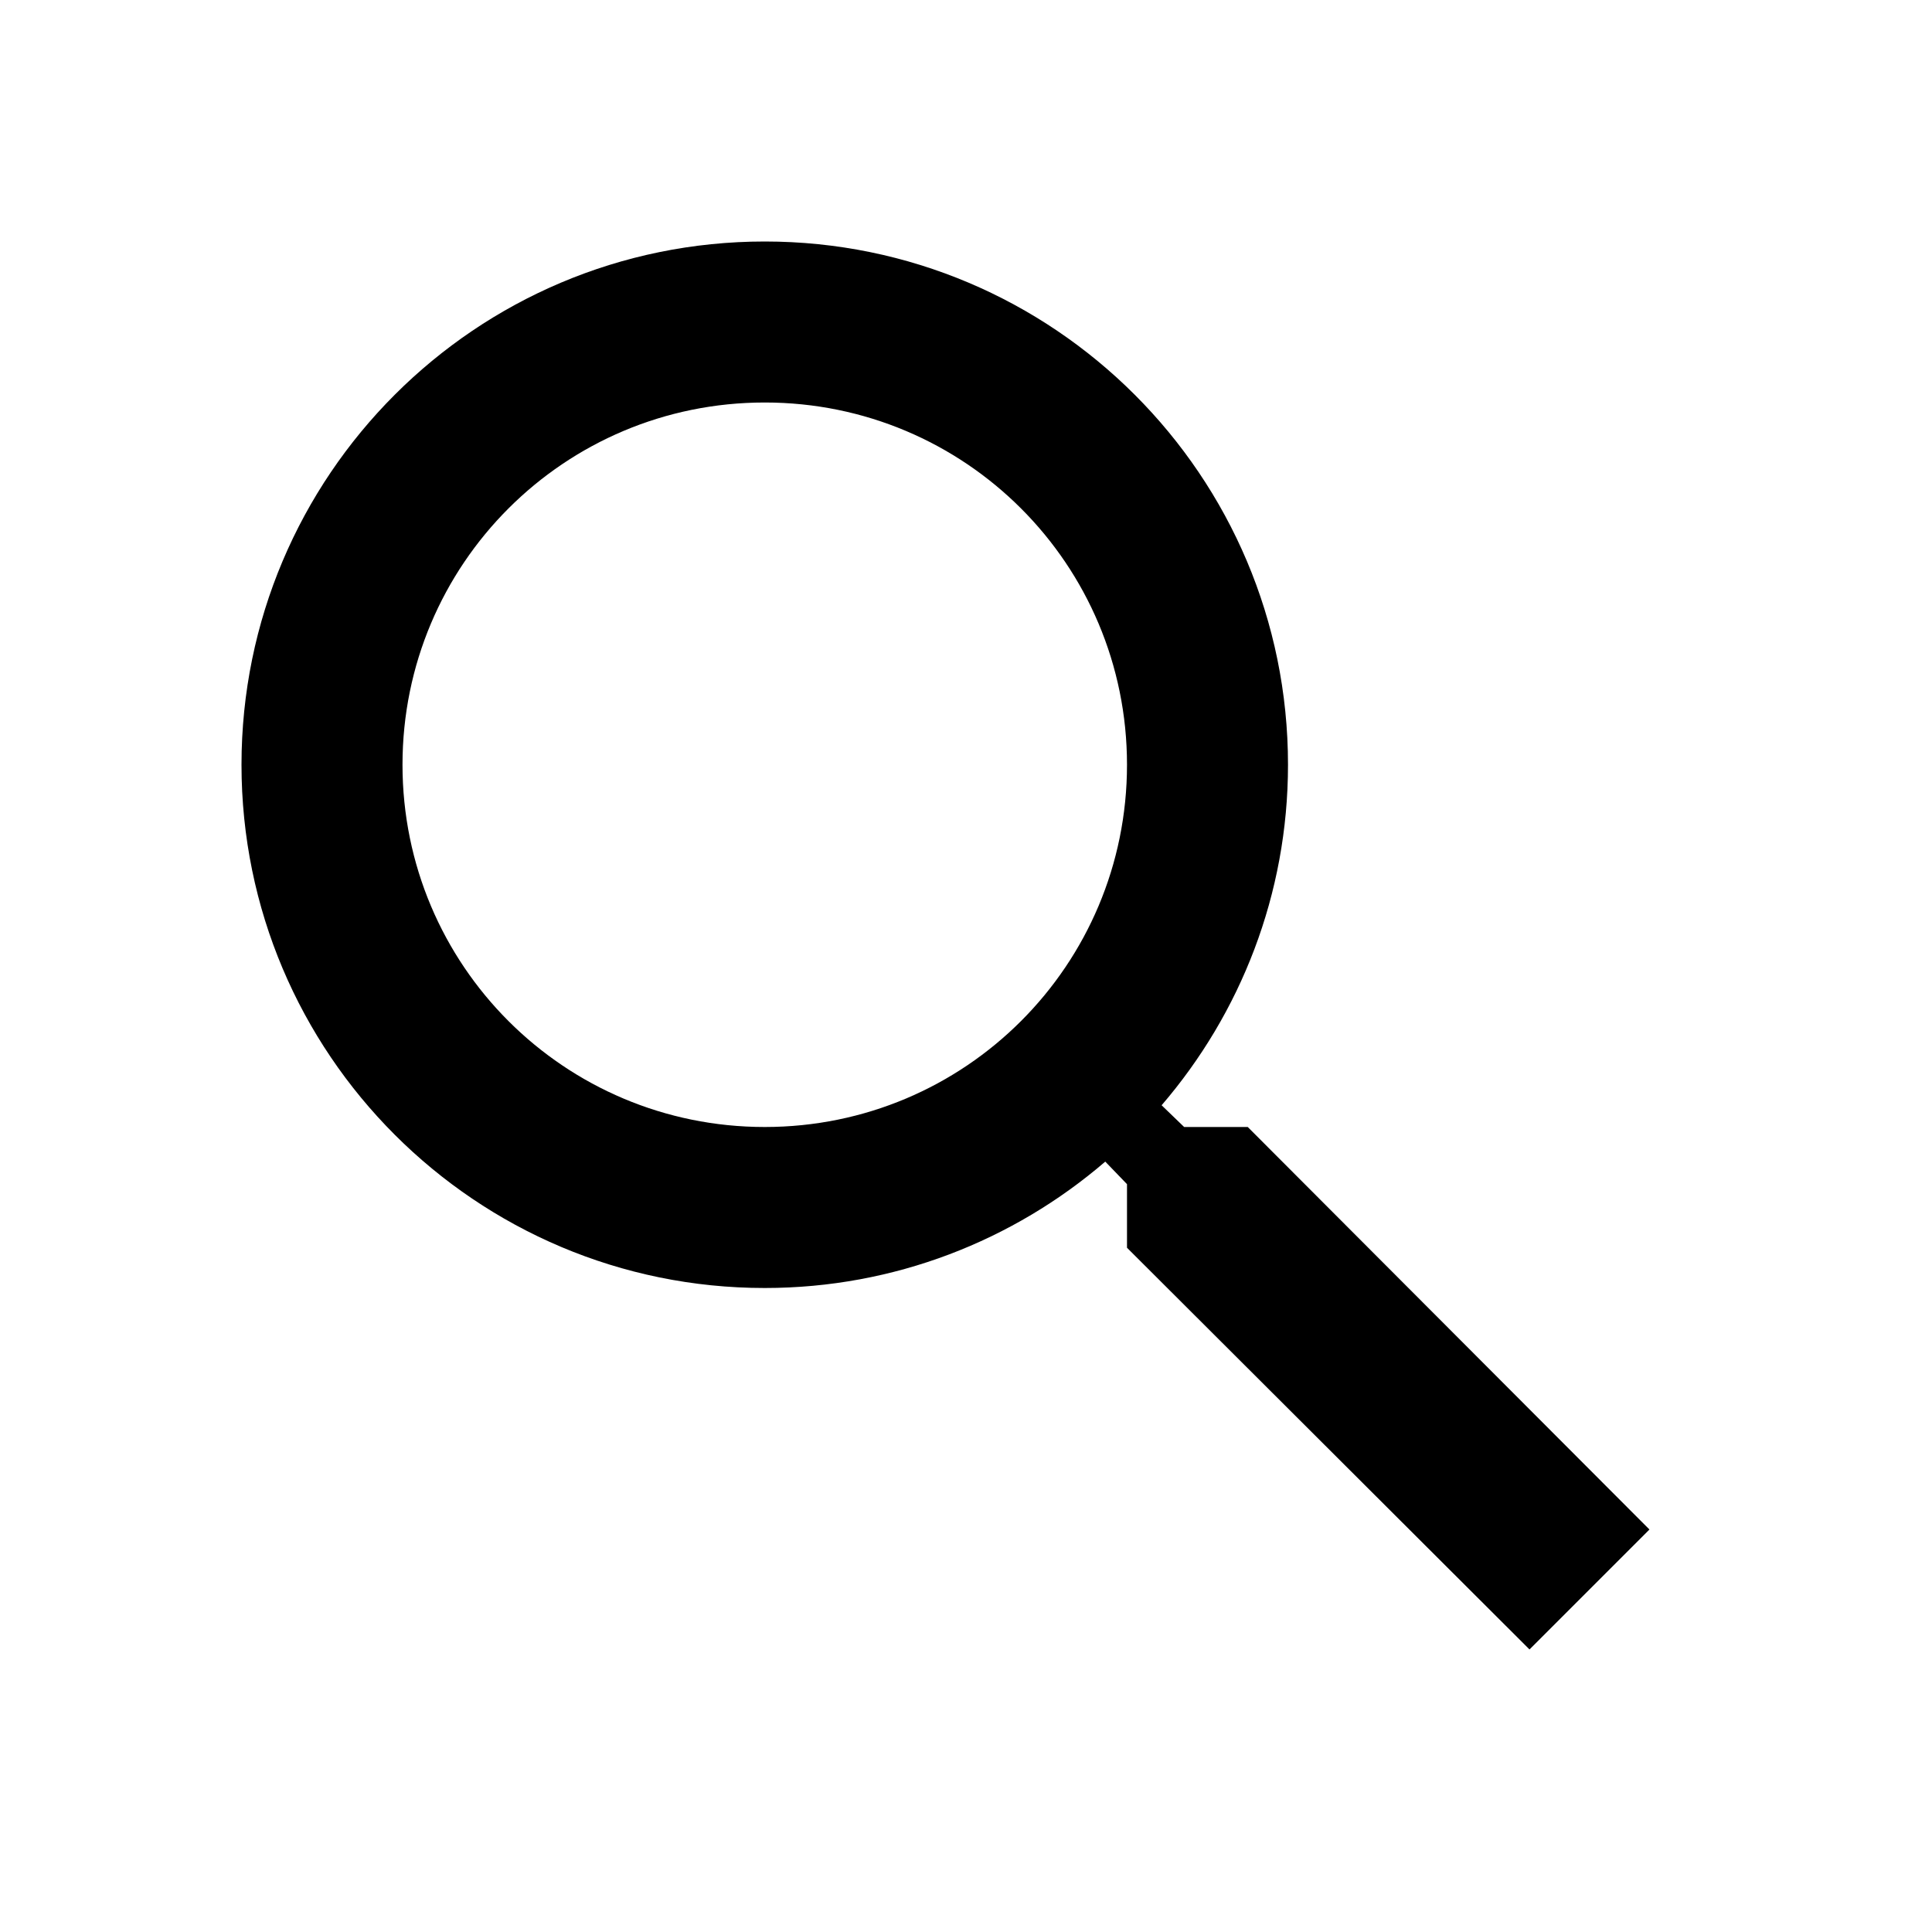
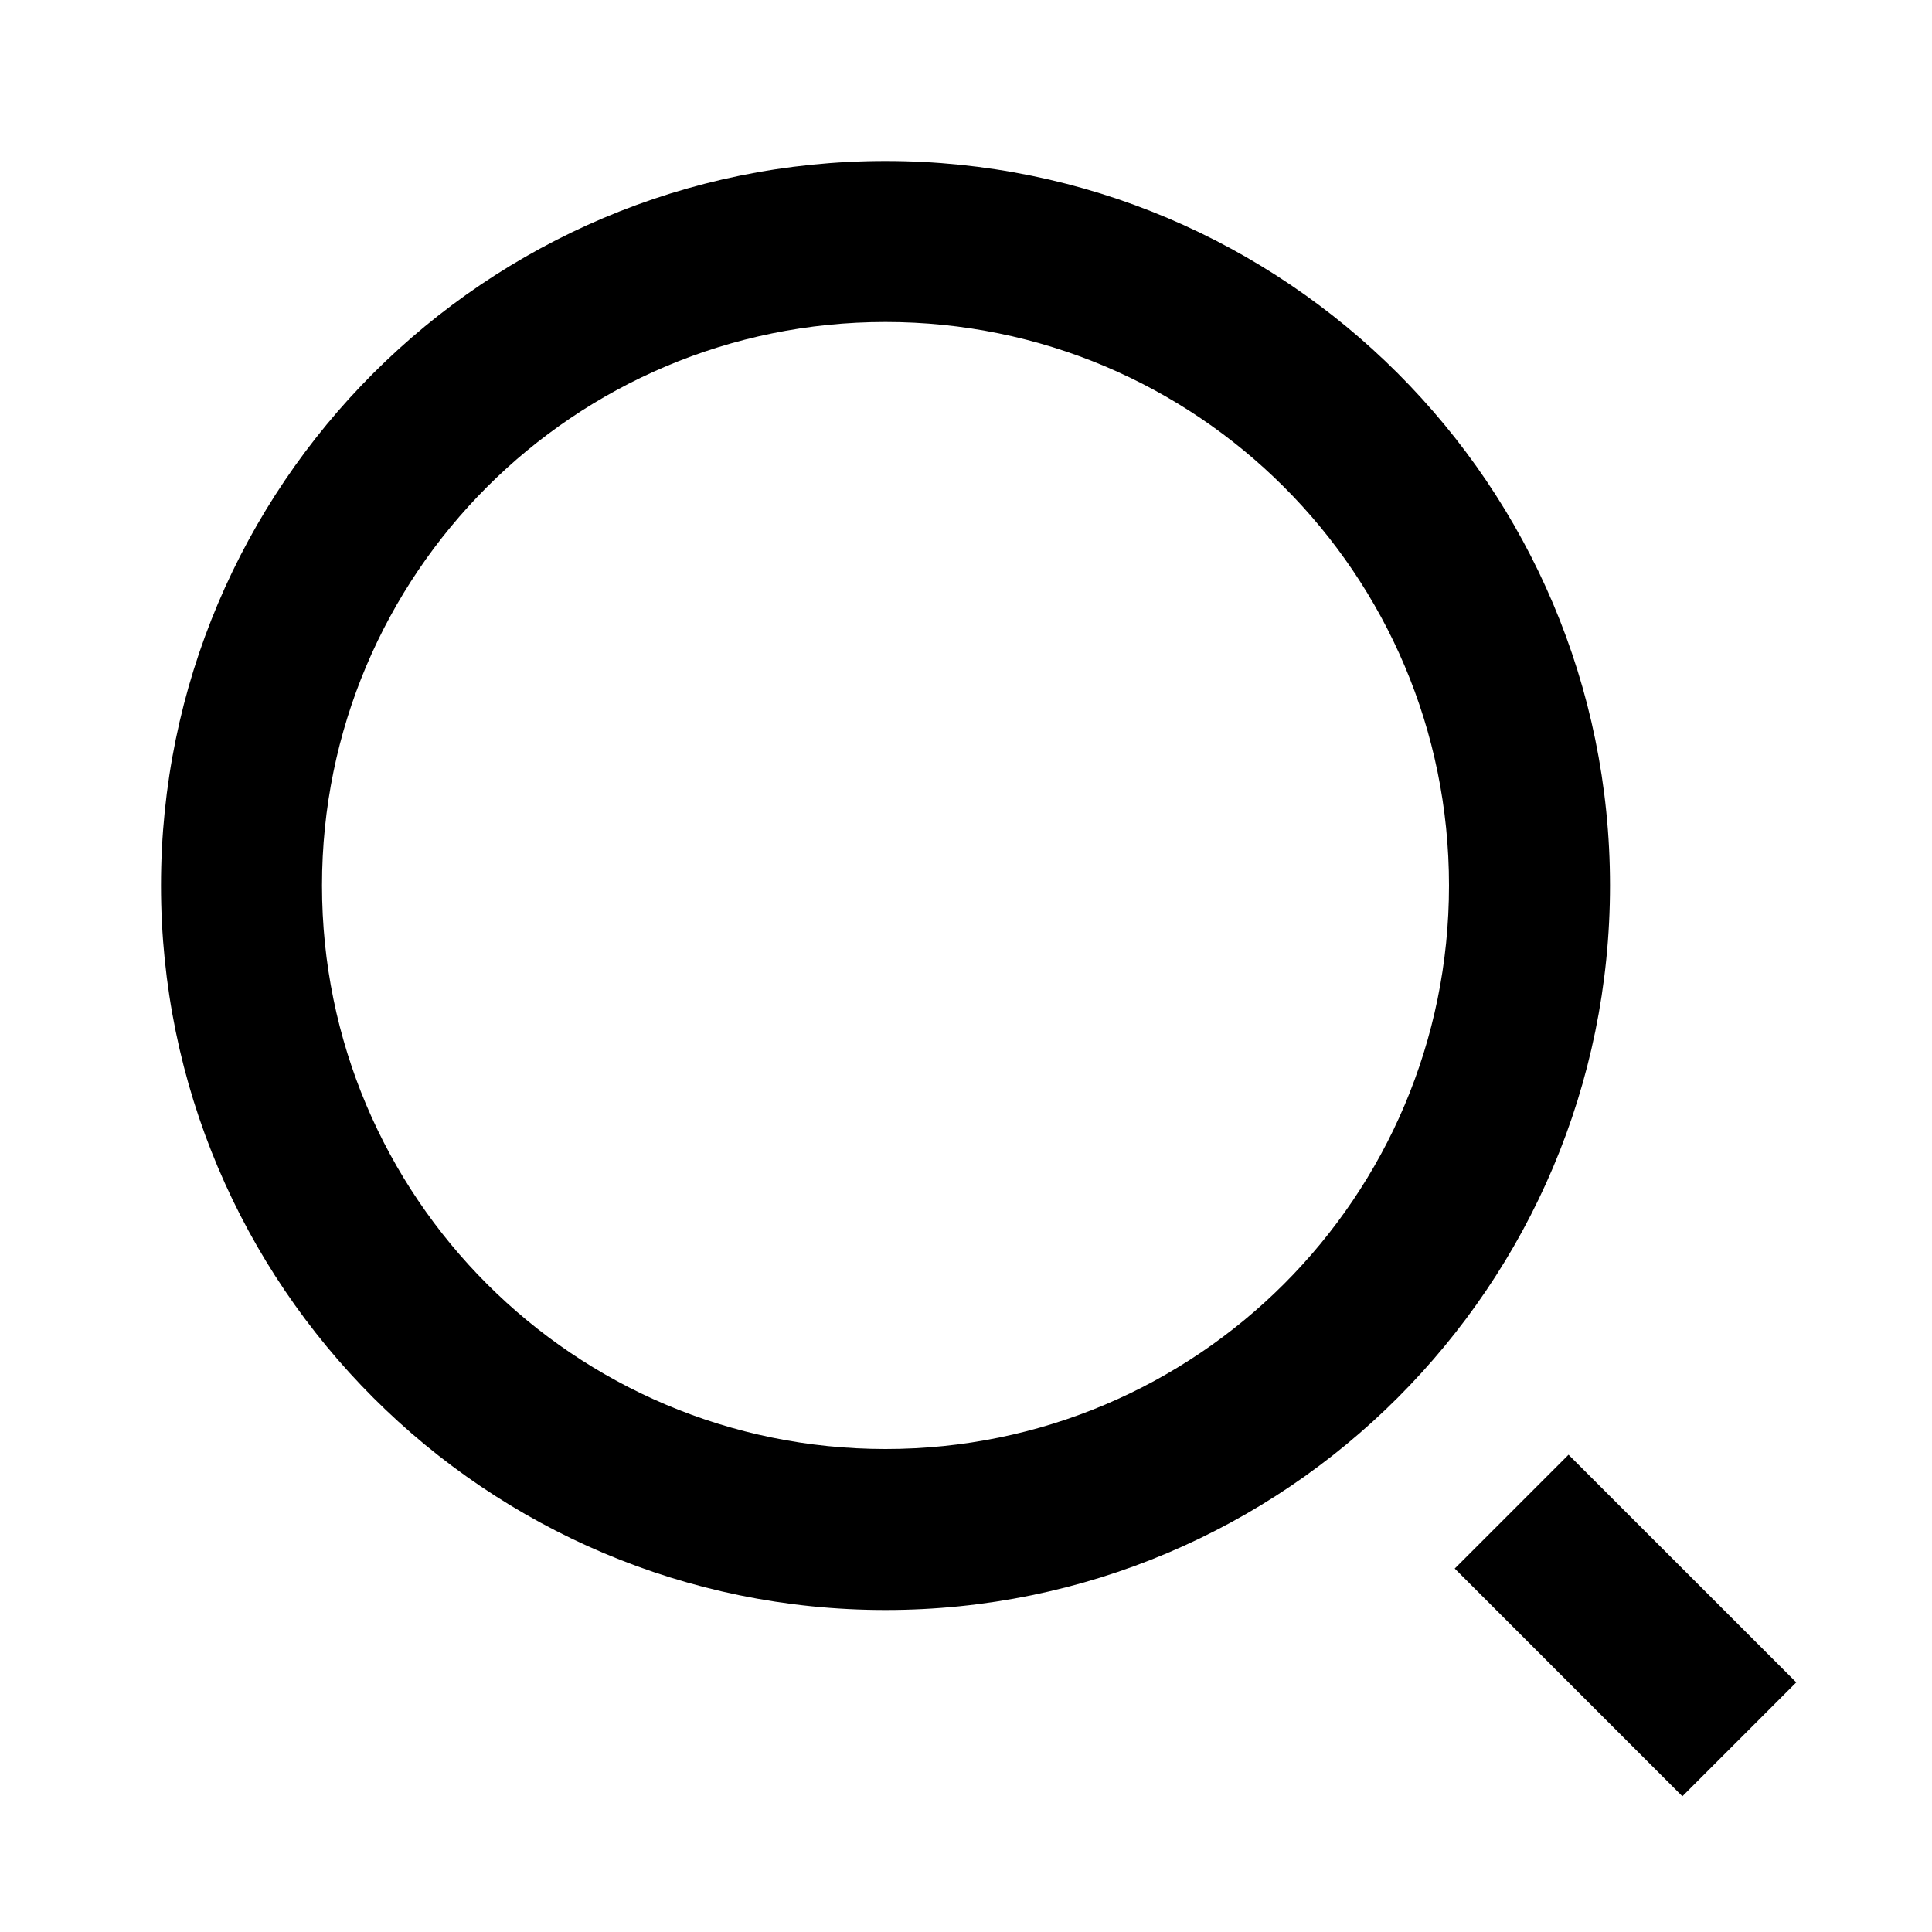
- <svg xmlns="http://www.w3.org/2000/svg" height="24" viewBox="0 0 24 24" width="24">
-   <path d="M0 0h24v24H0V0z" fill="none" />
-   <path d="M15.5 14h-.79l-.28-.27C15.41 12.59 16 11.11 16 9.5 16 5.91 13.09 3 9.5 3S3 5.91 3 9.5 5.91 16 9.5 16c1.61 0 3.09-.59 4.23-1.57l.27.28v.79l5 4.99L20.49 19l-4.99-5zm-6 0C7.01 14 5 11.99 5 9.5S7.01 5 9.5 5 14 7.01 14 9.5 11.99 14 9.5 14z" />
+ <svg xmlns="http://www.w3.org/2000/svg" viewBox="0 0 24 24" width="24" height="24">
+   <path fill="none" d="M0 0h24v24H0z" />
+   <path d="M11 2c4.968 0 9 4.032 9 9s-4.032 9-9 9-9-4.032-9-9 4.032-9 9-9zm0 16c3.867 0 7-3.133 7-7 0-3.868-3.133-7-7-7-3.868 0-7 3.132-7 7 0 3.867 3.132 7 7 7zm8.485.071l2.829 2.828-1.415 1.415-2.828-2.829 1.414-1.414z" />
</svg>
